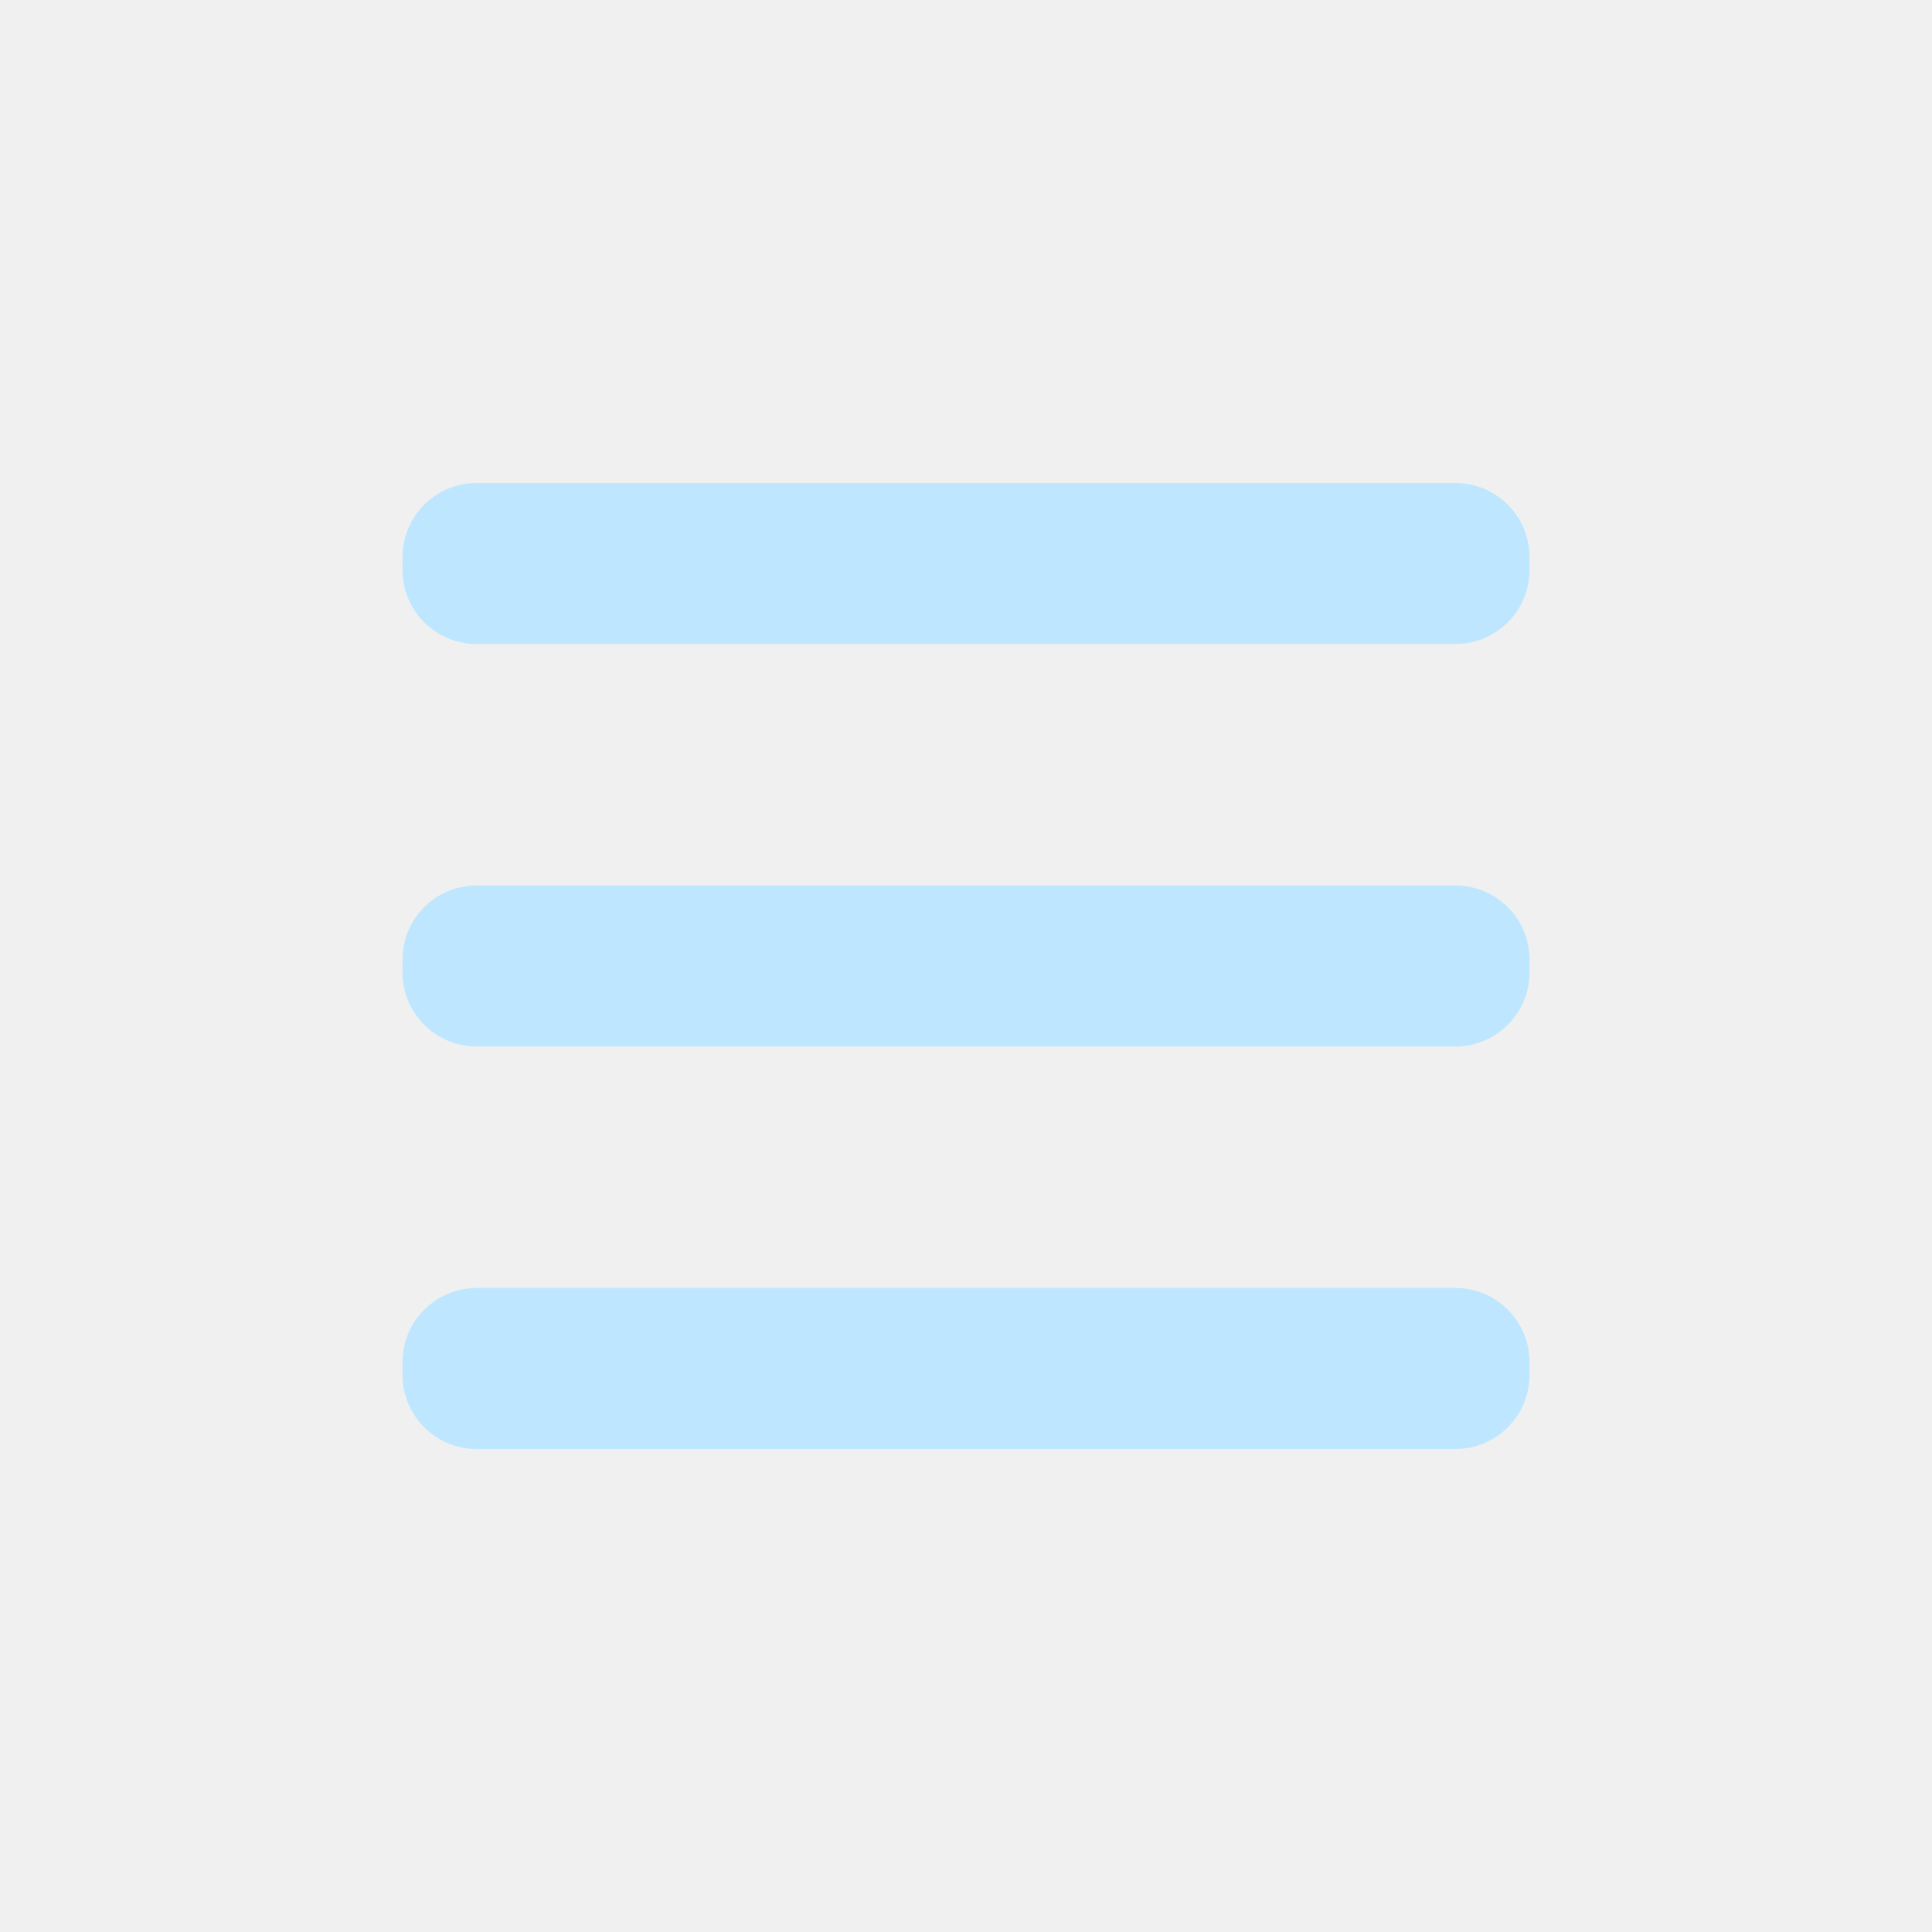
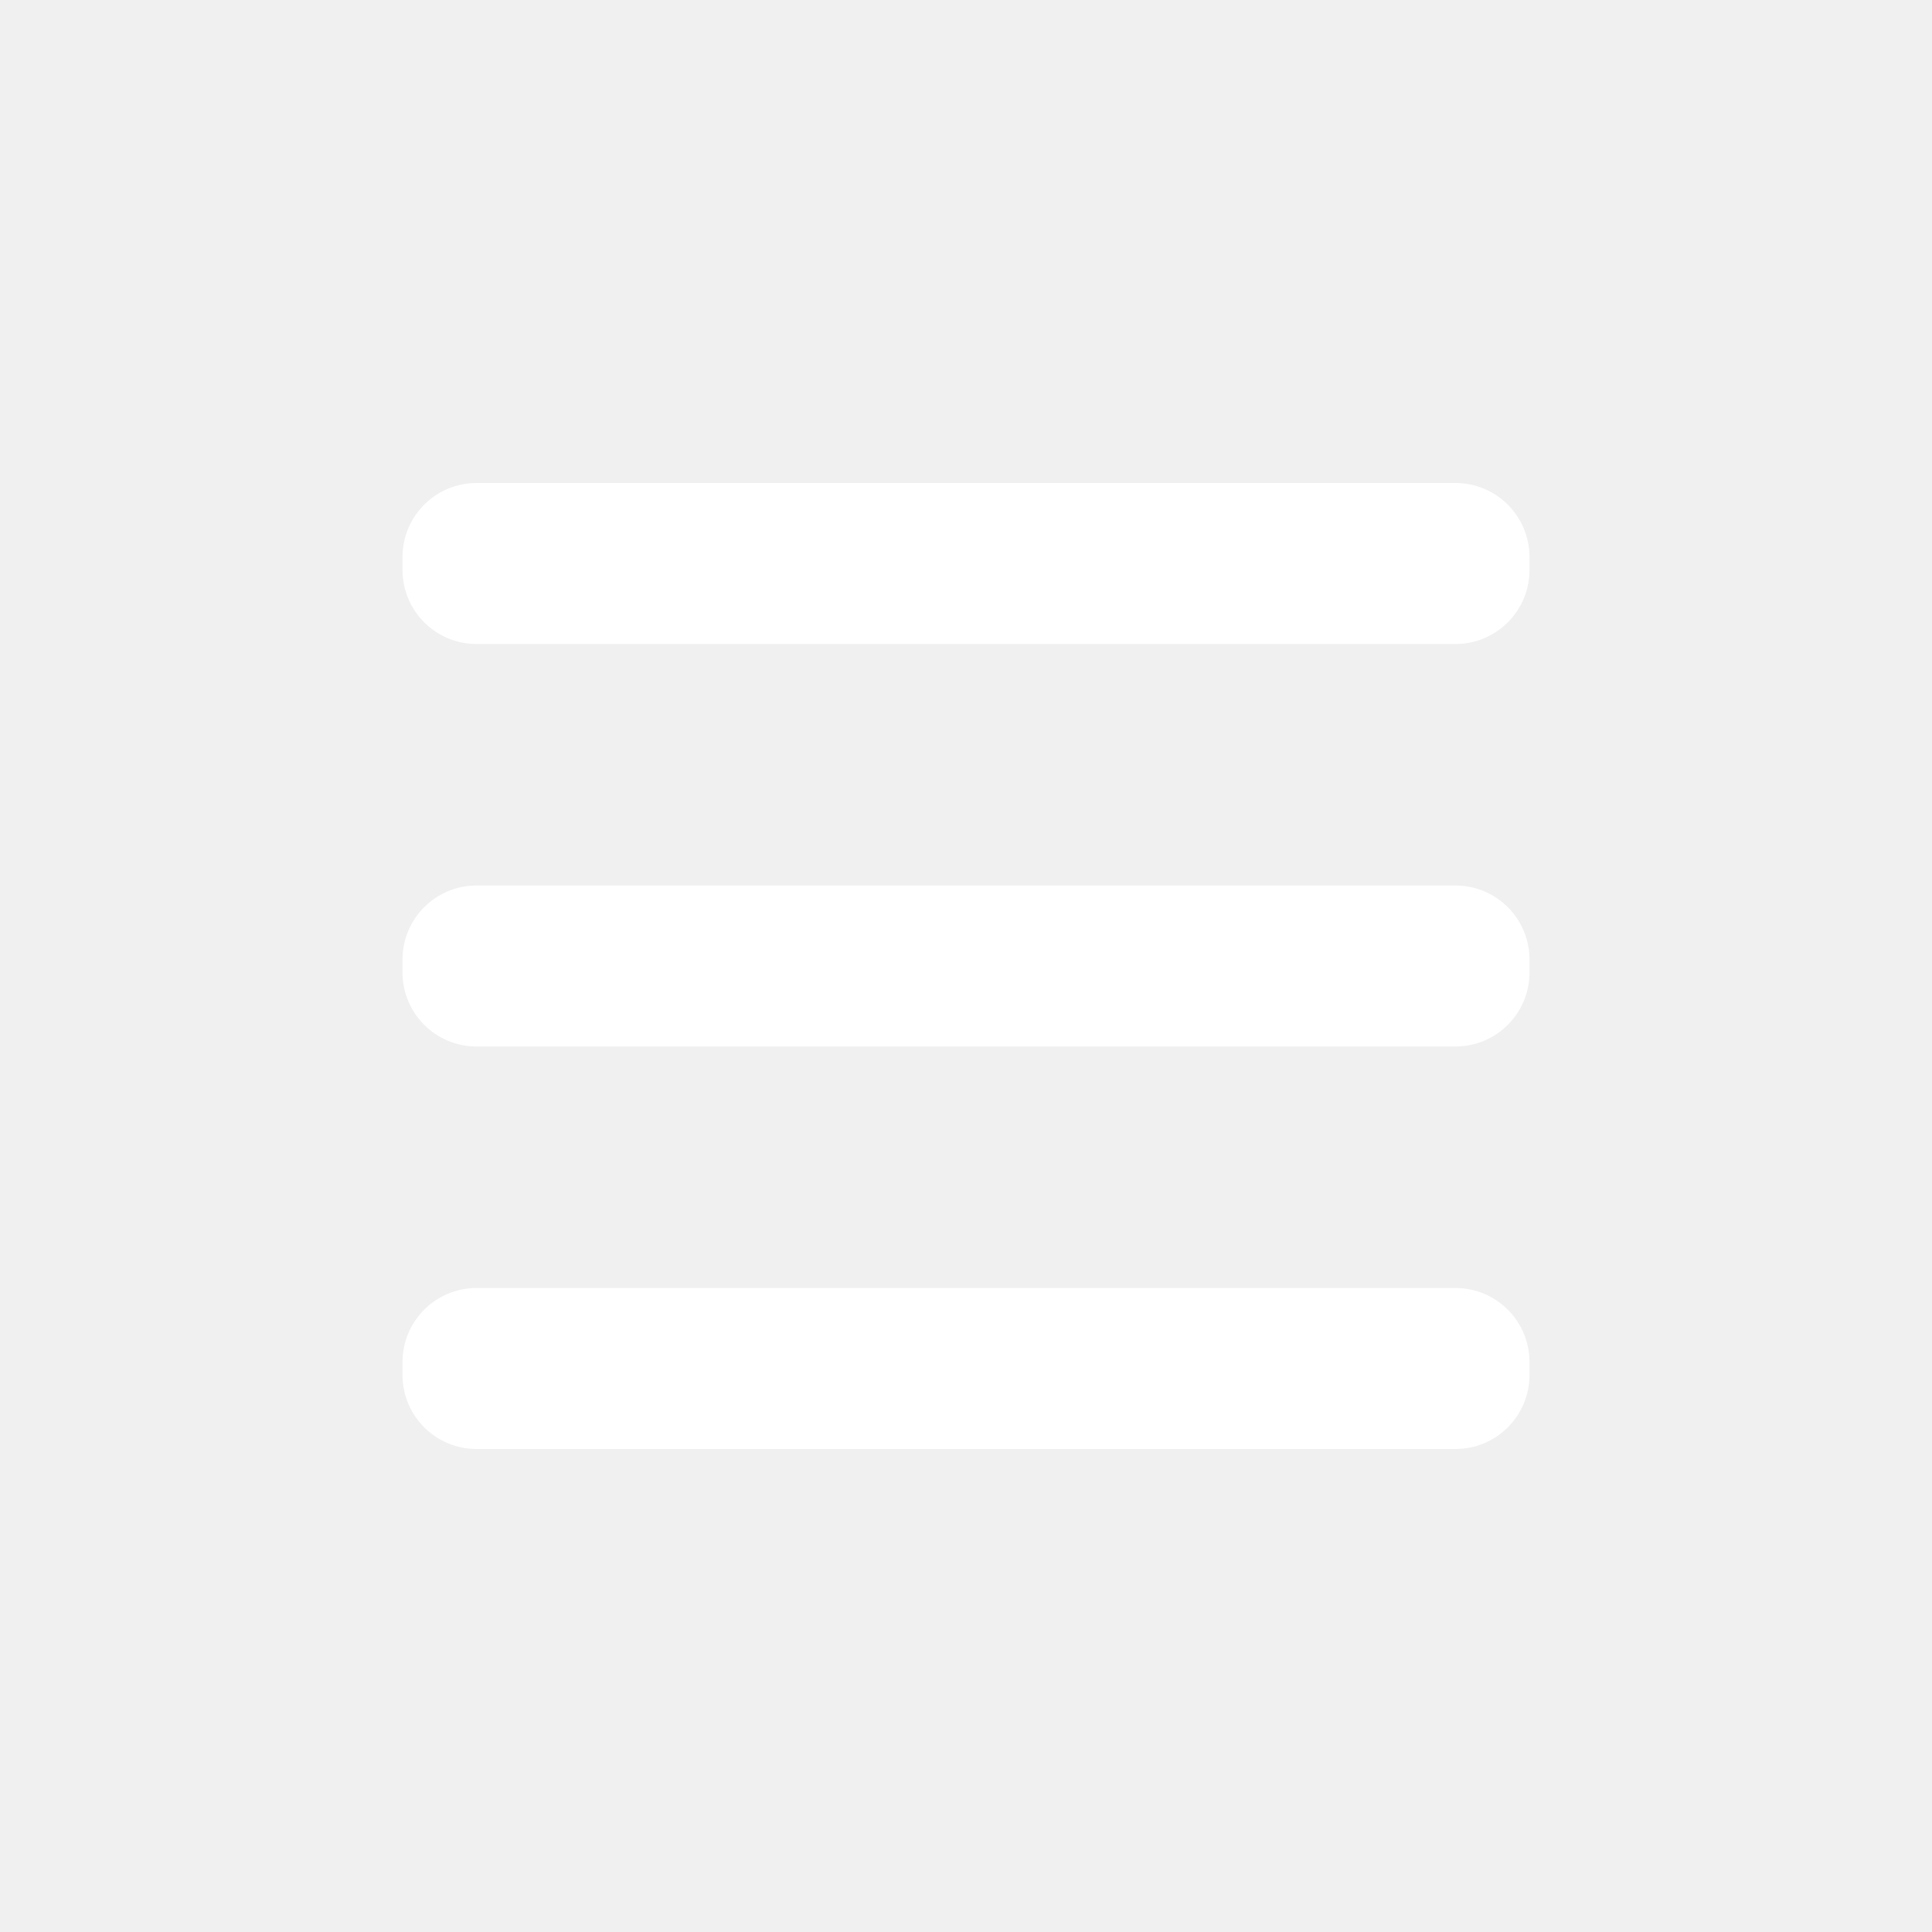
- <svg xmlns="http://www.w3.org/2000/svg" width="600" height="600" style="background: rgb(50, 50, 255);">
+ <svg xmlns="http://www.w3.org/2000/svg" width="600" height="600" style="background: rgb(21, 25, 85);">
  <g>
-     <rect fill="#bee7ff" stroke="#000" x="125" y="275" width="350" height="50" id="svg_2" rx="23" stroke-width="0" />
-     <rect fill="#bee7ff" stroke="#000" x="125" y="150" width="350" height="50" id="svg_6" rx="23" stroke-width="0" />
-     <rect fill="#bee7ff" stroke="#000" x="125" y="400" width="350" height="50" id="svg_8" rx="23" stroke-width="0" />
+     <rect fill="#ffffff" stroke="#000" x="125" y="275" width="350" height="50" id="svg_2" rx="23" stroke-width="0" />
+     <rect fill="#ffffff" stroke="#000" x="125" y="150" width="350" height="50" id="svg_6" rx="23" stroke-width="0" />
+     <rect fill="#ffffff" stroke="#000" x="125" y="400" width="350" height="50" id="svg_8" rx="23" stroke-width="0" />
  </g>
</svg>
